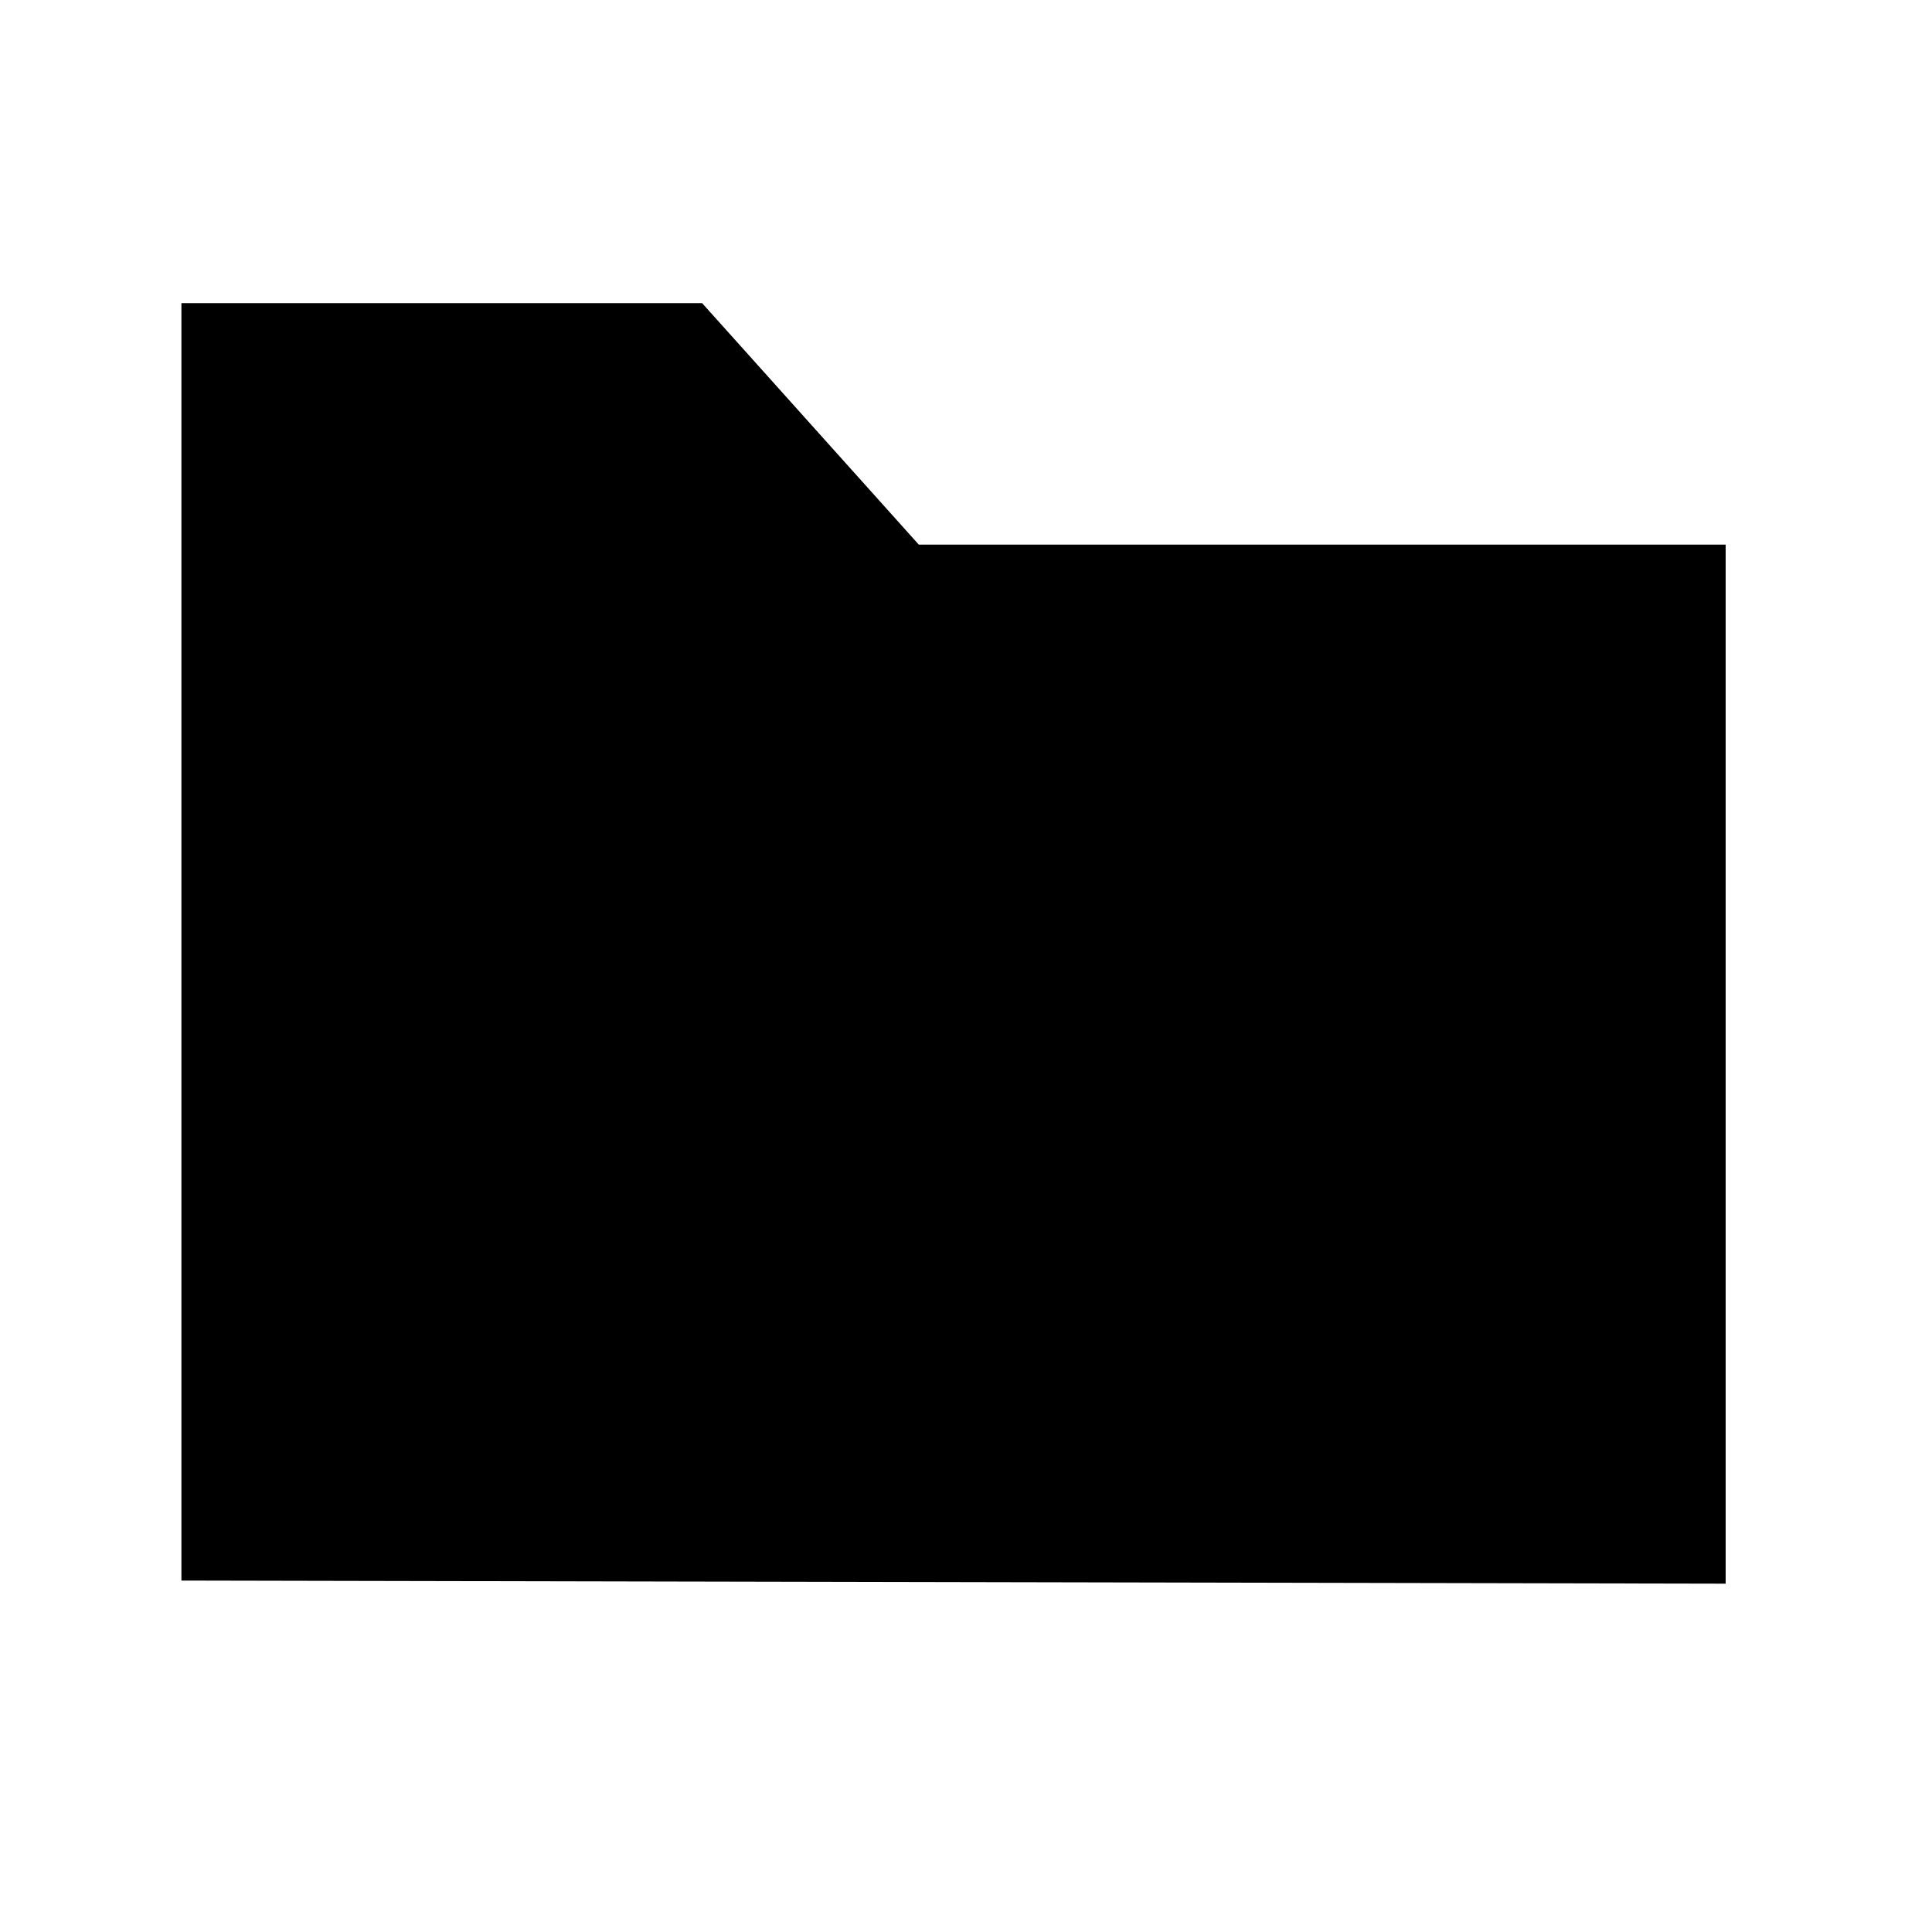
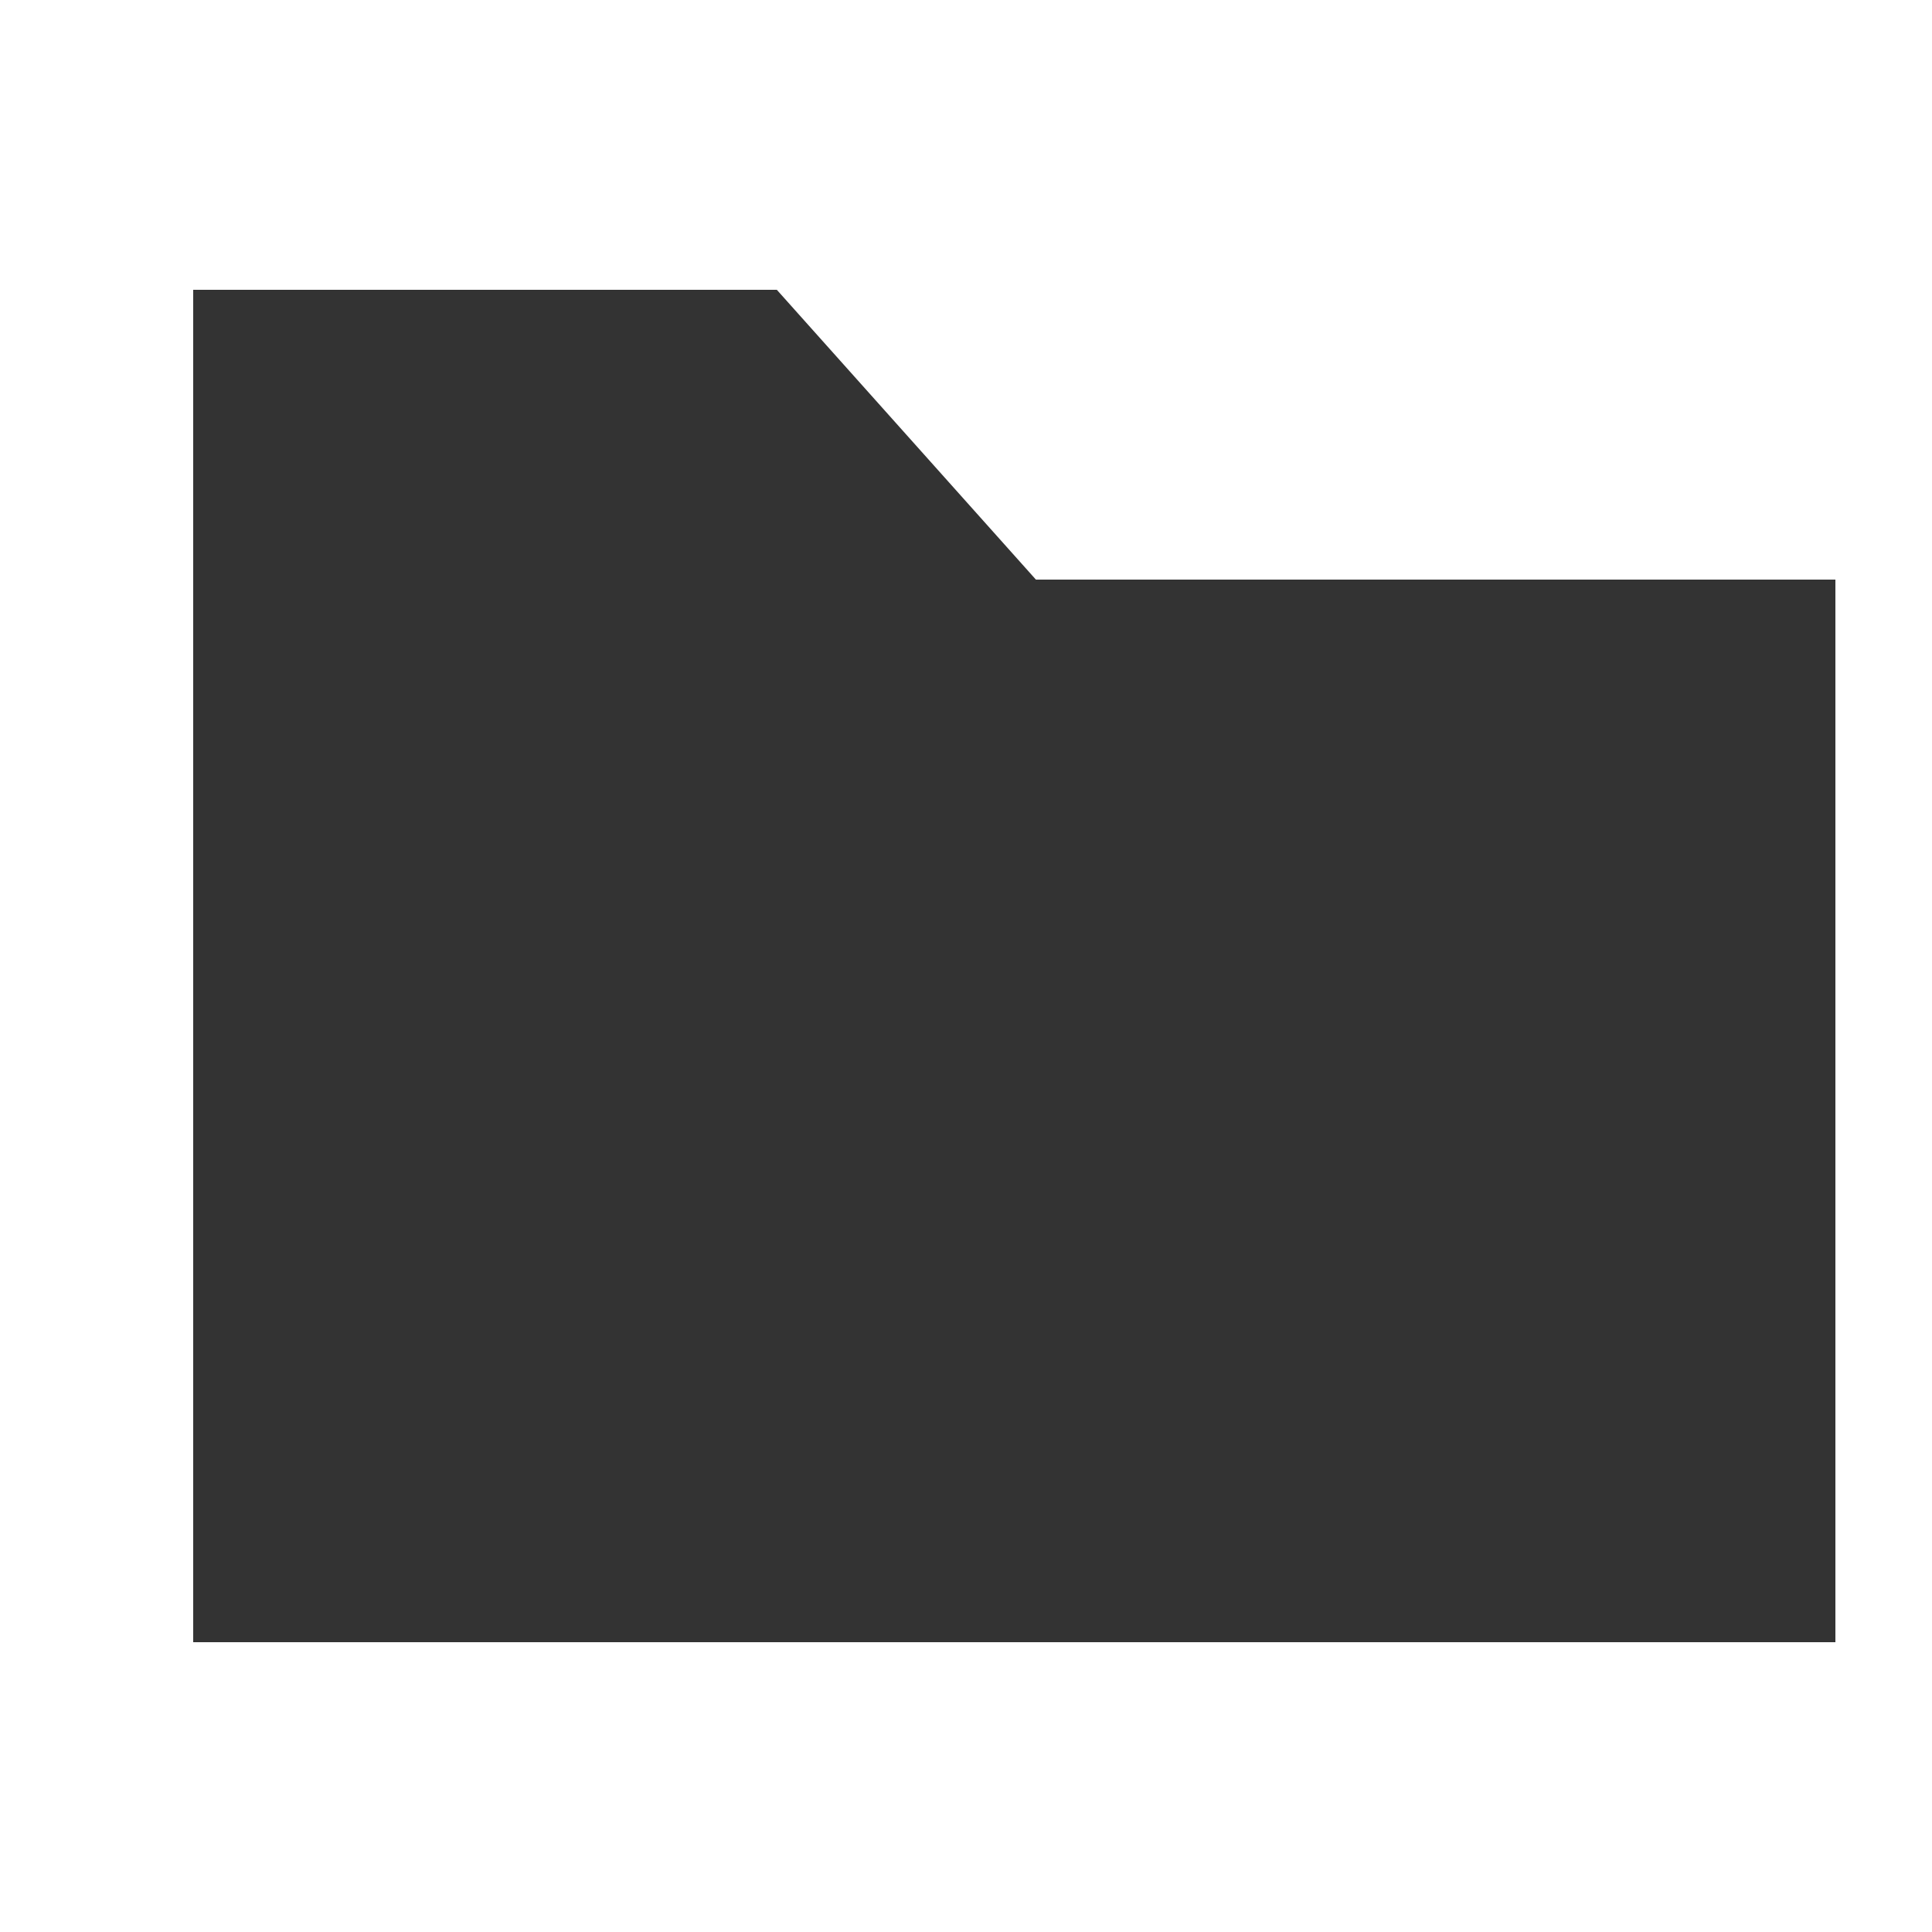
<svg xmlns="http://www.w3.org/2000/svg" width="20" height="20" id="svg2985" version="1.1">
  <defs id="defs2987" />
  <g id="layer1" transform="translate(0,4)">
-     <path style="fill:#000000;fill-opacity:1;fill-rule:nonzero;stroke:#000000;stroke-width:0.1;stroke-linecap:butt;stroke-linejoin:miter;stroke-miterlimit:4;stroke-opacity:1" d="m 1.928,-0.812 5.318,0 2.243,2.5 8.325,0 0,10.656 L 1.928,12.312 z" id="rect3954" />
+     <path style="fill:#333333;fill-opacity:1;fill-rule:nonzero;stroke:#333333;stroke-width:1;stroke-linecap:square;stroke-miterlimit:4;stroke-opacity:1;stroke-dasharray:none" d="m 2.5,-0.5 5.318,0 2.682,3 8,0 0,10 -16,0 z" id="rect3954" />
  </g>
</svg>
